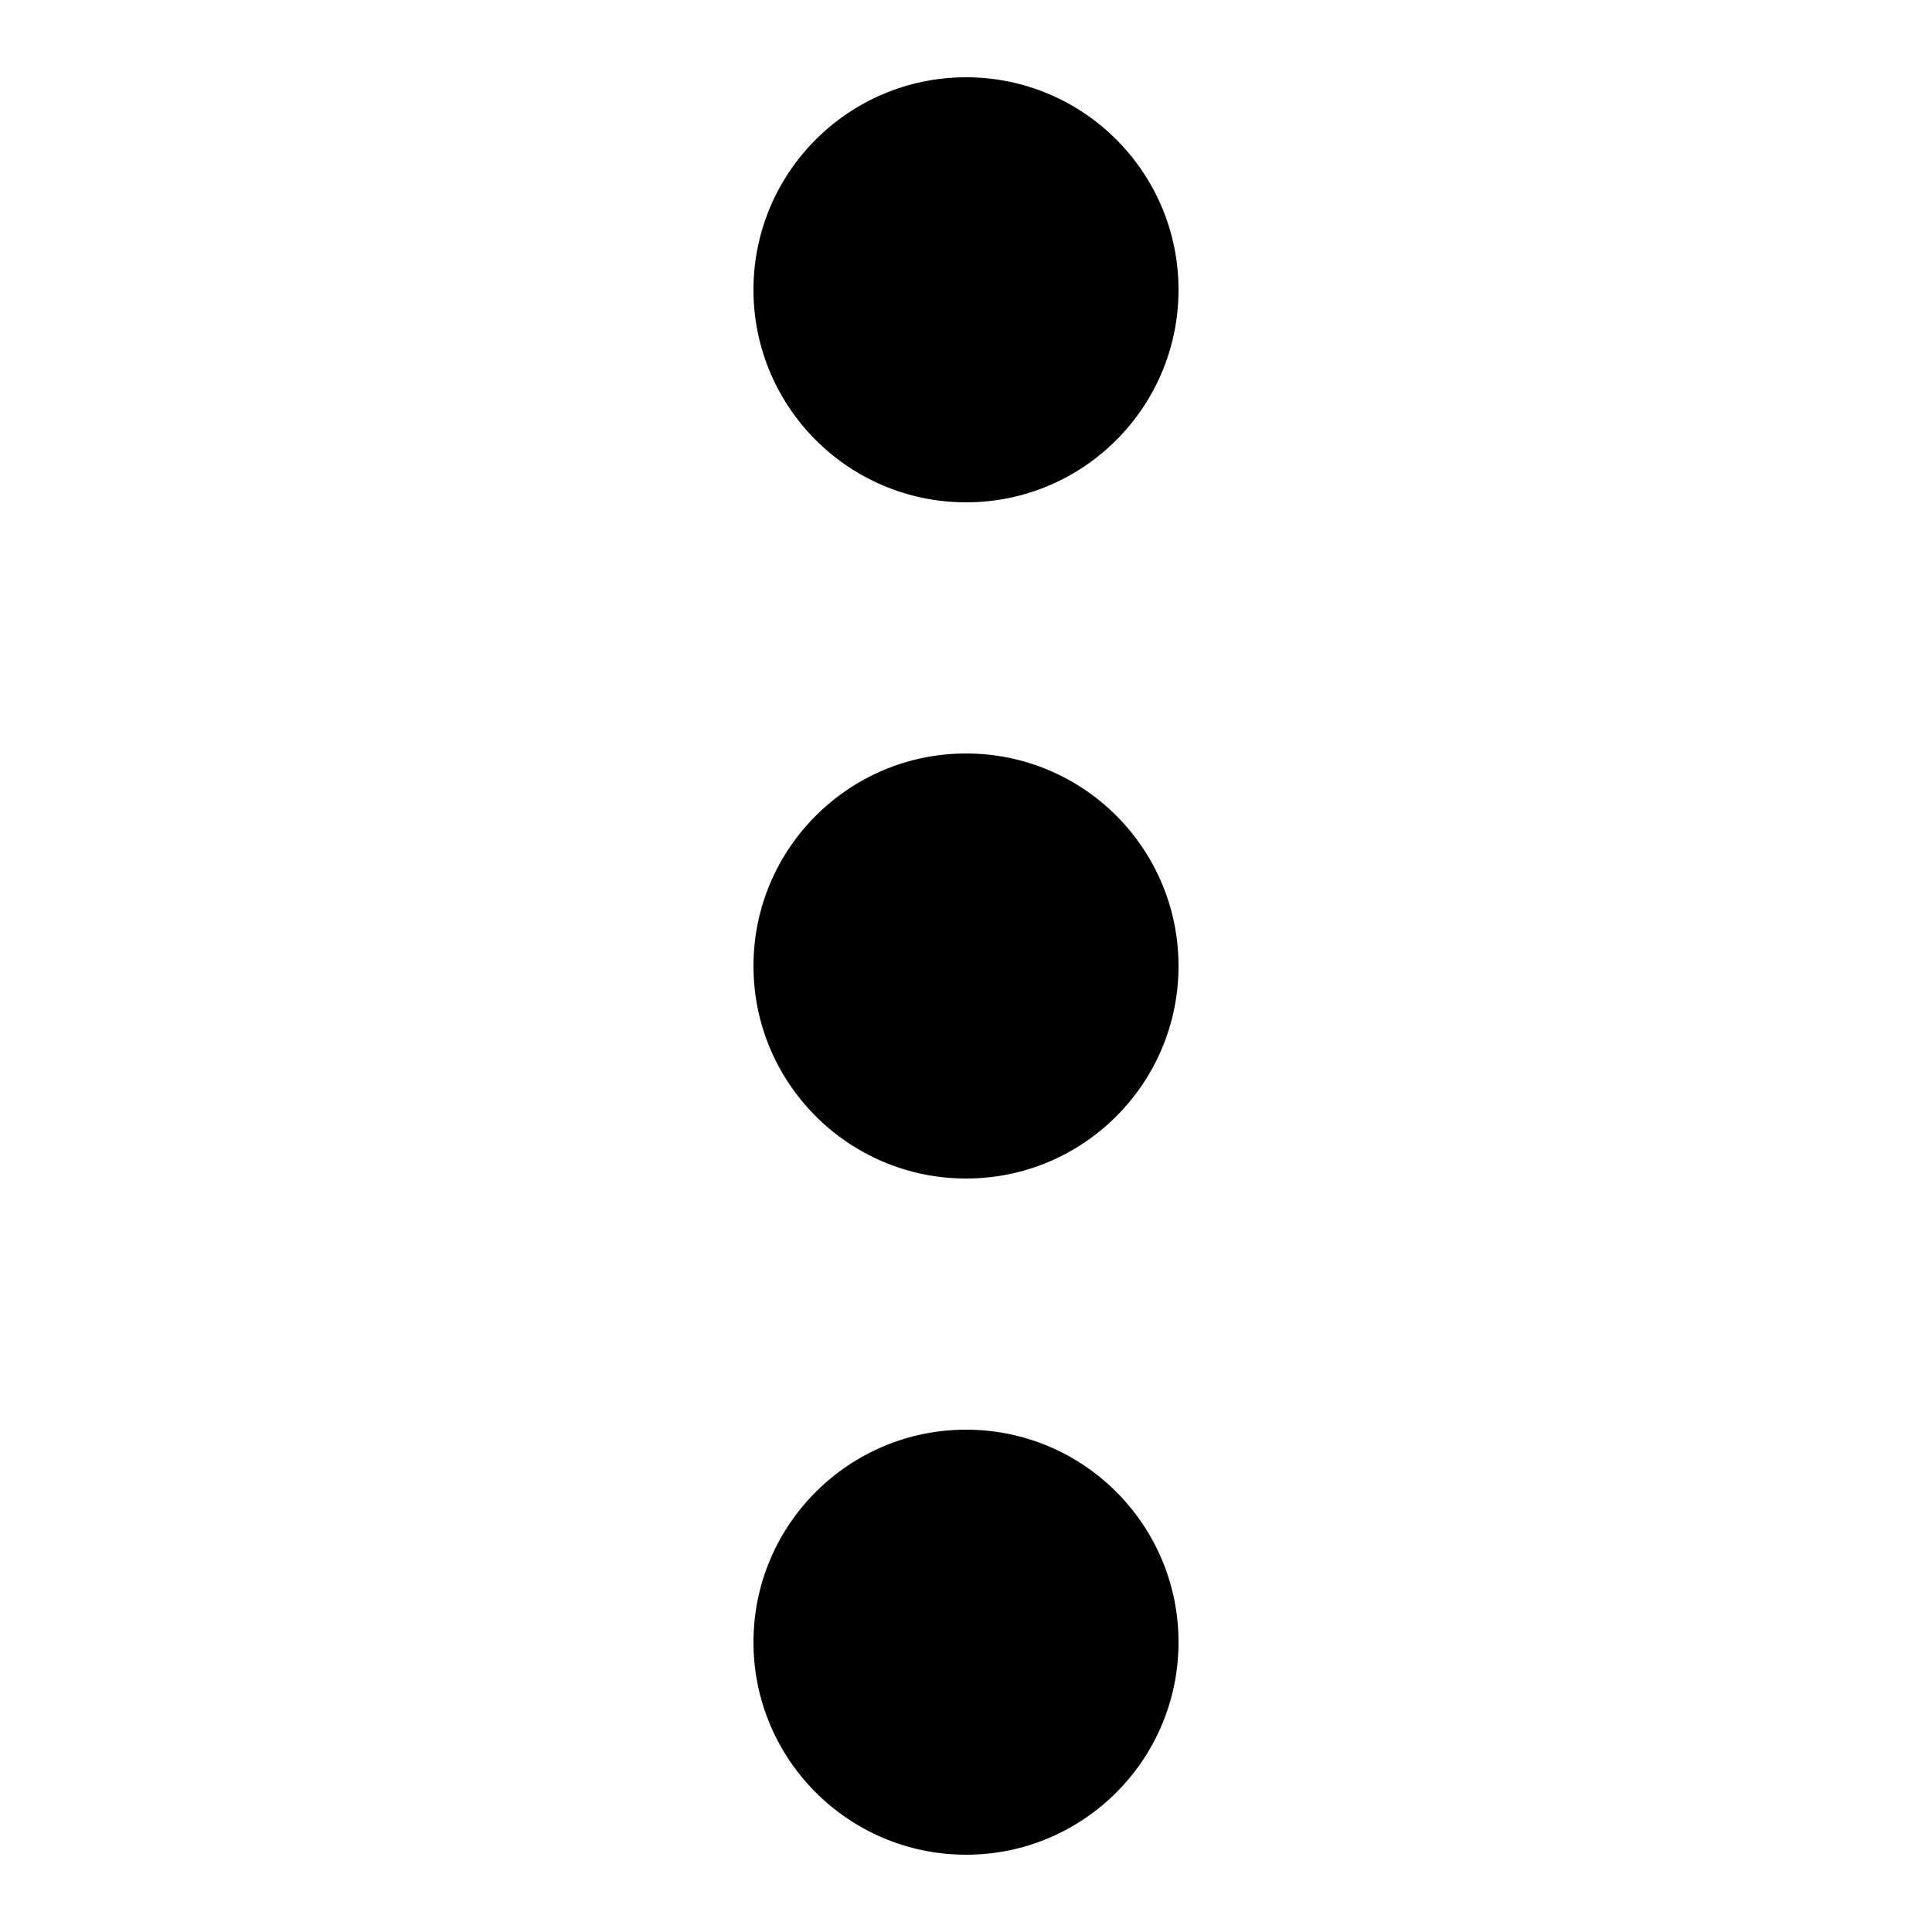
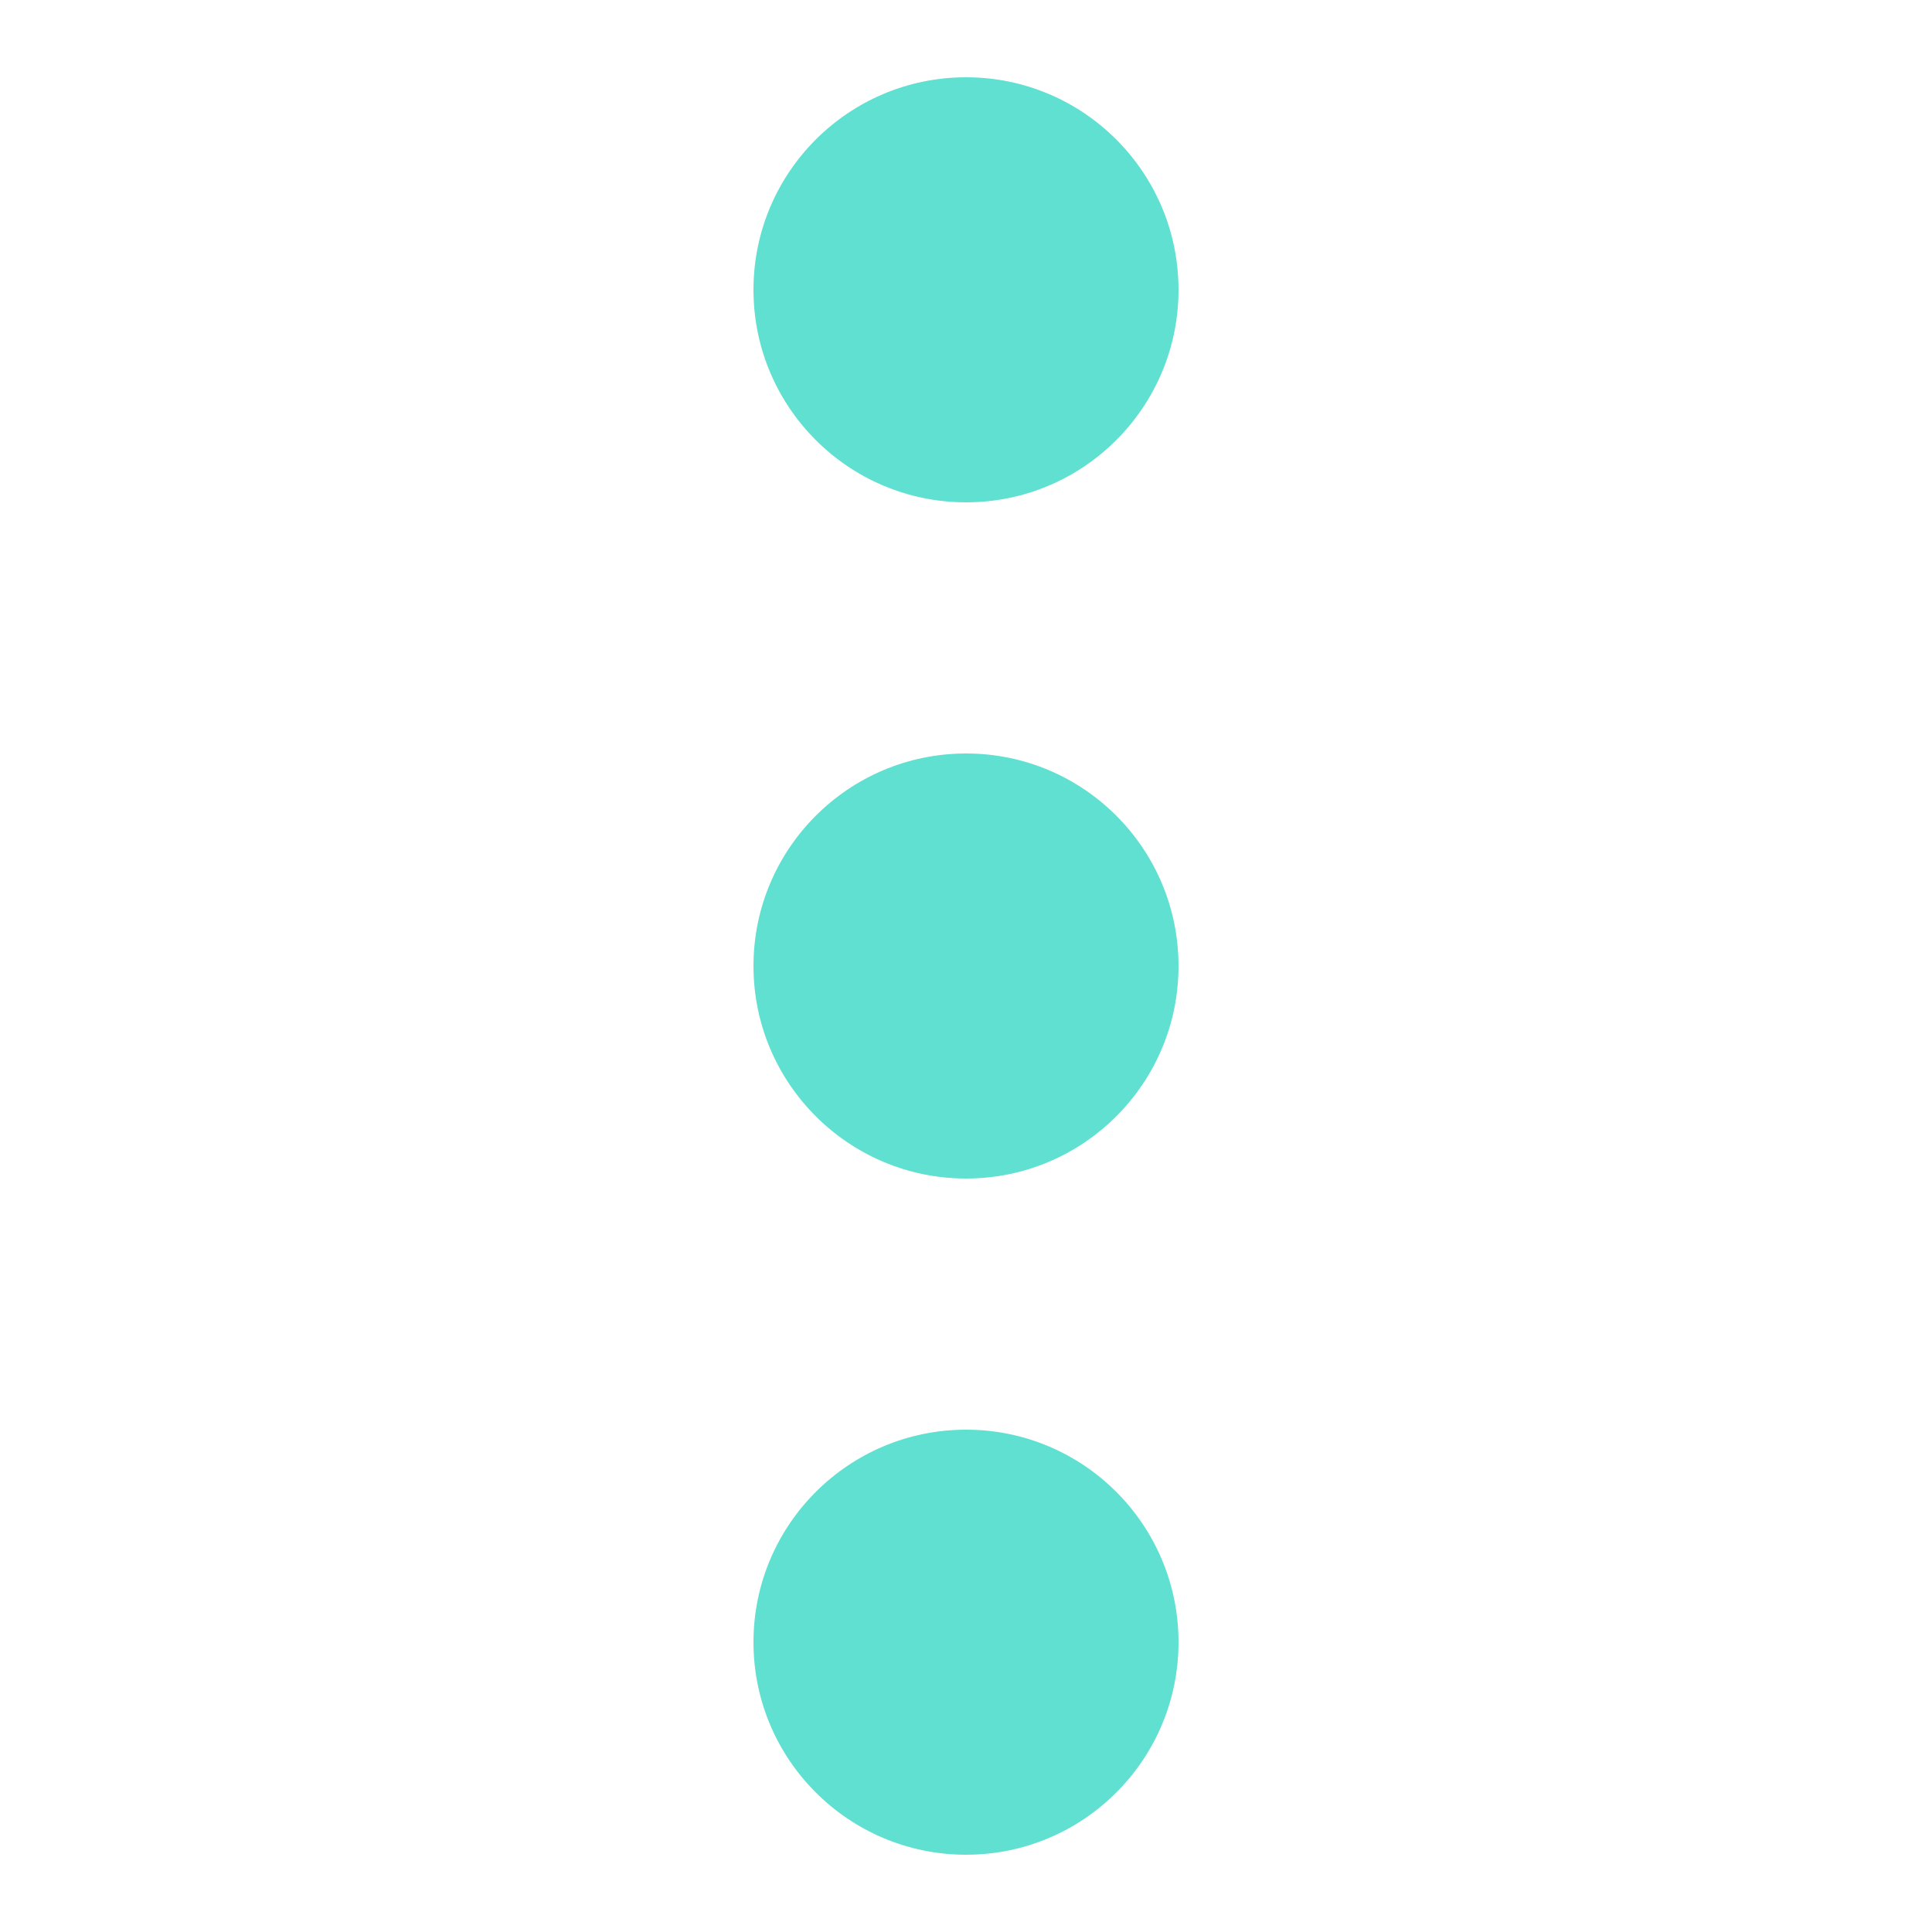
<svg xmlns="http://www.w3.org/2000/svg" version="1.1" width="20" height="20" viewBox="0 0 20 20">
-   <path d="M10.001 7.8c-1.215 0-2.201 0.985-2.201 2.2s0.986 2.2 2.201 2.2c1.215 0 2.199-0.985 2.199-2.2s-0.984-2.2-2.199-2.2zM10.001 5.2c1.215 0 2.199-0.986 2.199-2.2s-0.984-2.2-2.199-2.2c-1.215 0-2.201 0.985-2.201 2.2s0.986 2.2 2.201 2.2zM10.001 14.8c-1.215 0-2.201 0.985-2.201 2.2s0.986 2.2 2.201 2.2c1.215 0 2.199-0.985 2.199-2.2s-0.984-2.2-2.199-2.2z" />
+   <path fill="#60e0d0" d="M10.001 7.8c-1.215 0-2.201 0.985-2.201 2.2s0.986 2.2 2.201 2.2c1.215 0 2.199-0.985 2.199-2.2s-0.984-2.2-2.199-2.2zM10.001 5.2c1.215 0 2.199-0.986 2.199-2.2s-0.984-2.2-2.199-2.2c-1.215 0-2.201 0.985-2.201 2.2s0.986 2.2 2.201 2.2zM10.001 14.8c-1.215 0-2.201 0.985-2.201 2.2s0.986 2.2 2.201 2.2c1.215 0 2.199-0.985 2.199-2.2s-0.984-2.2-2.199-2.2z" />
</svg>
